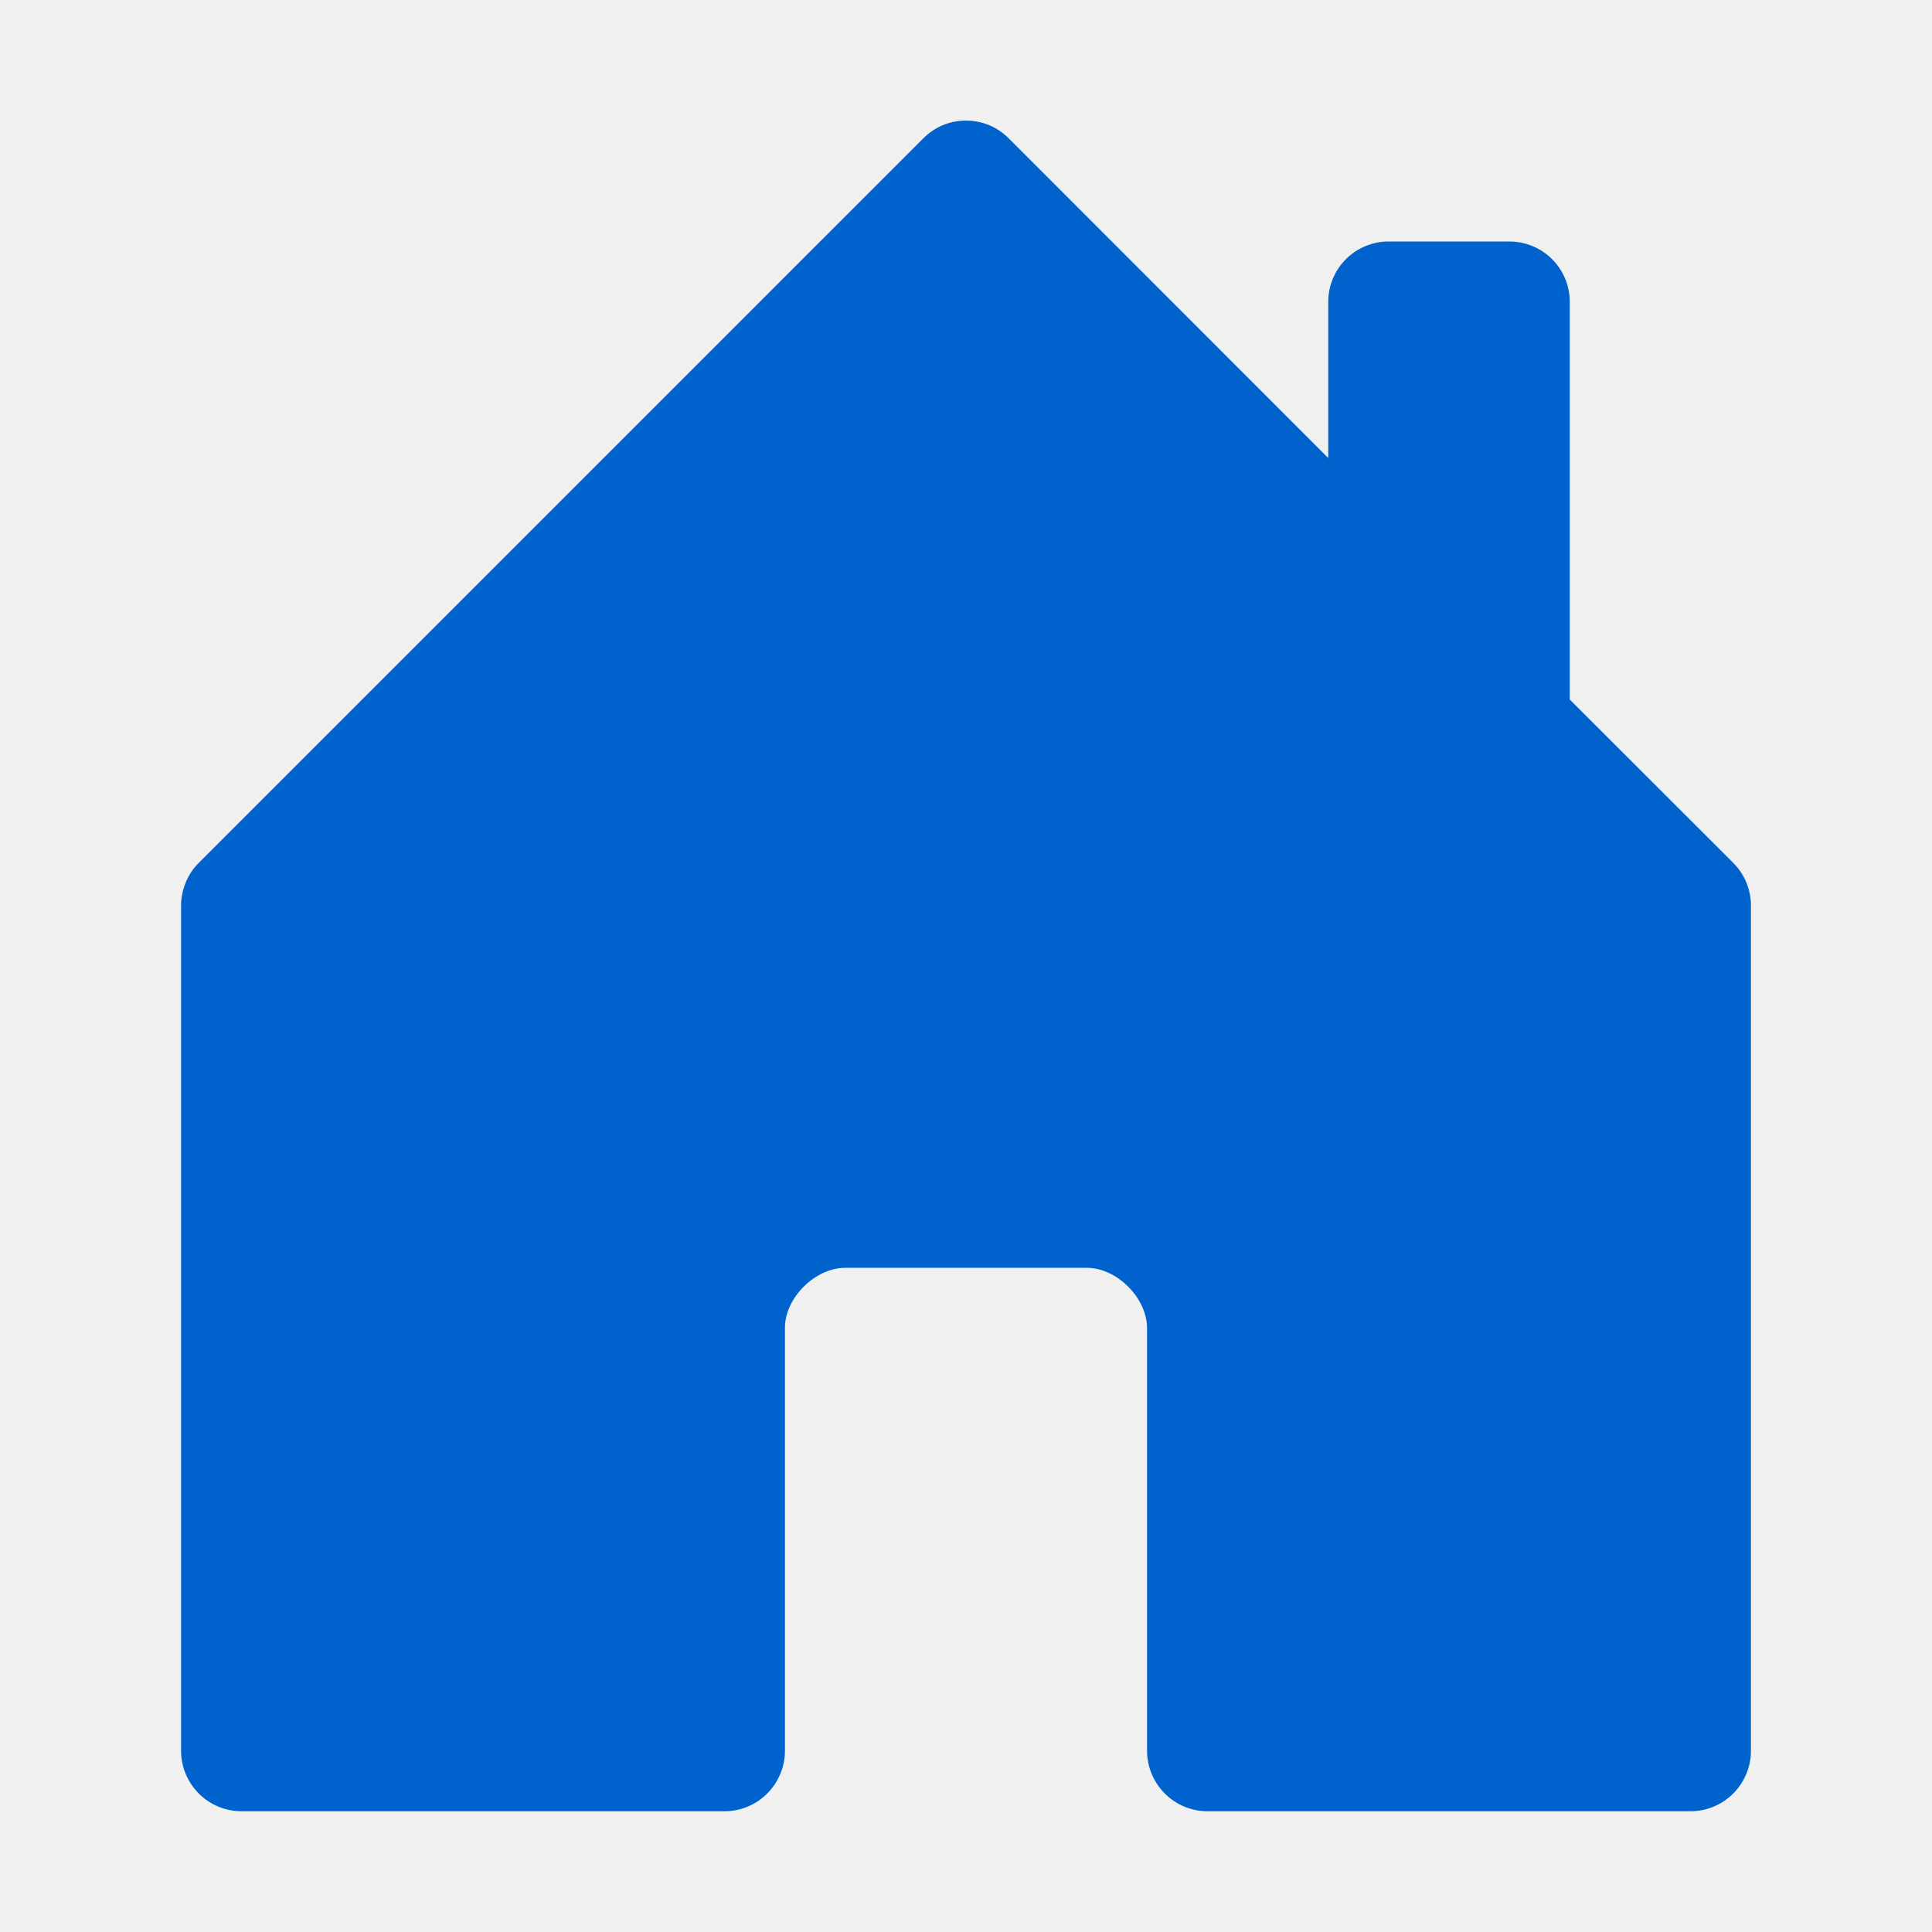
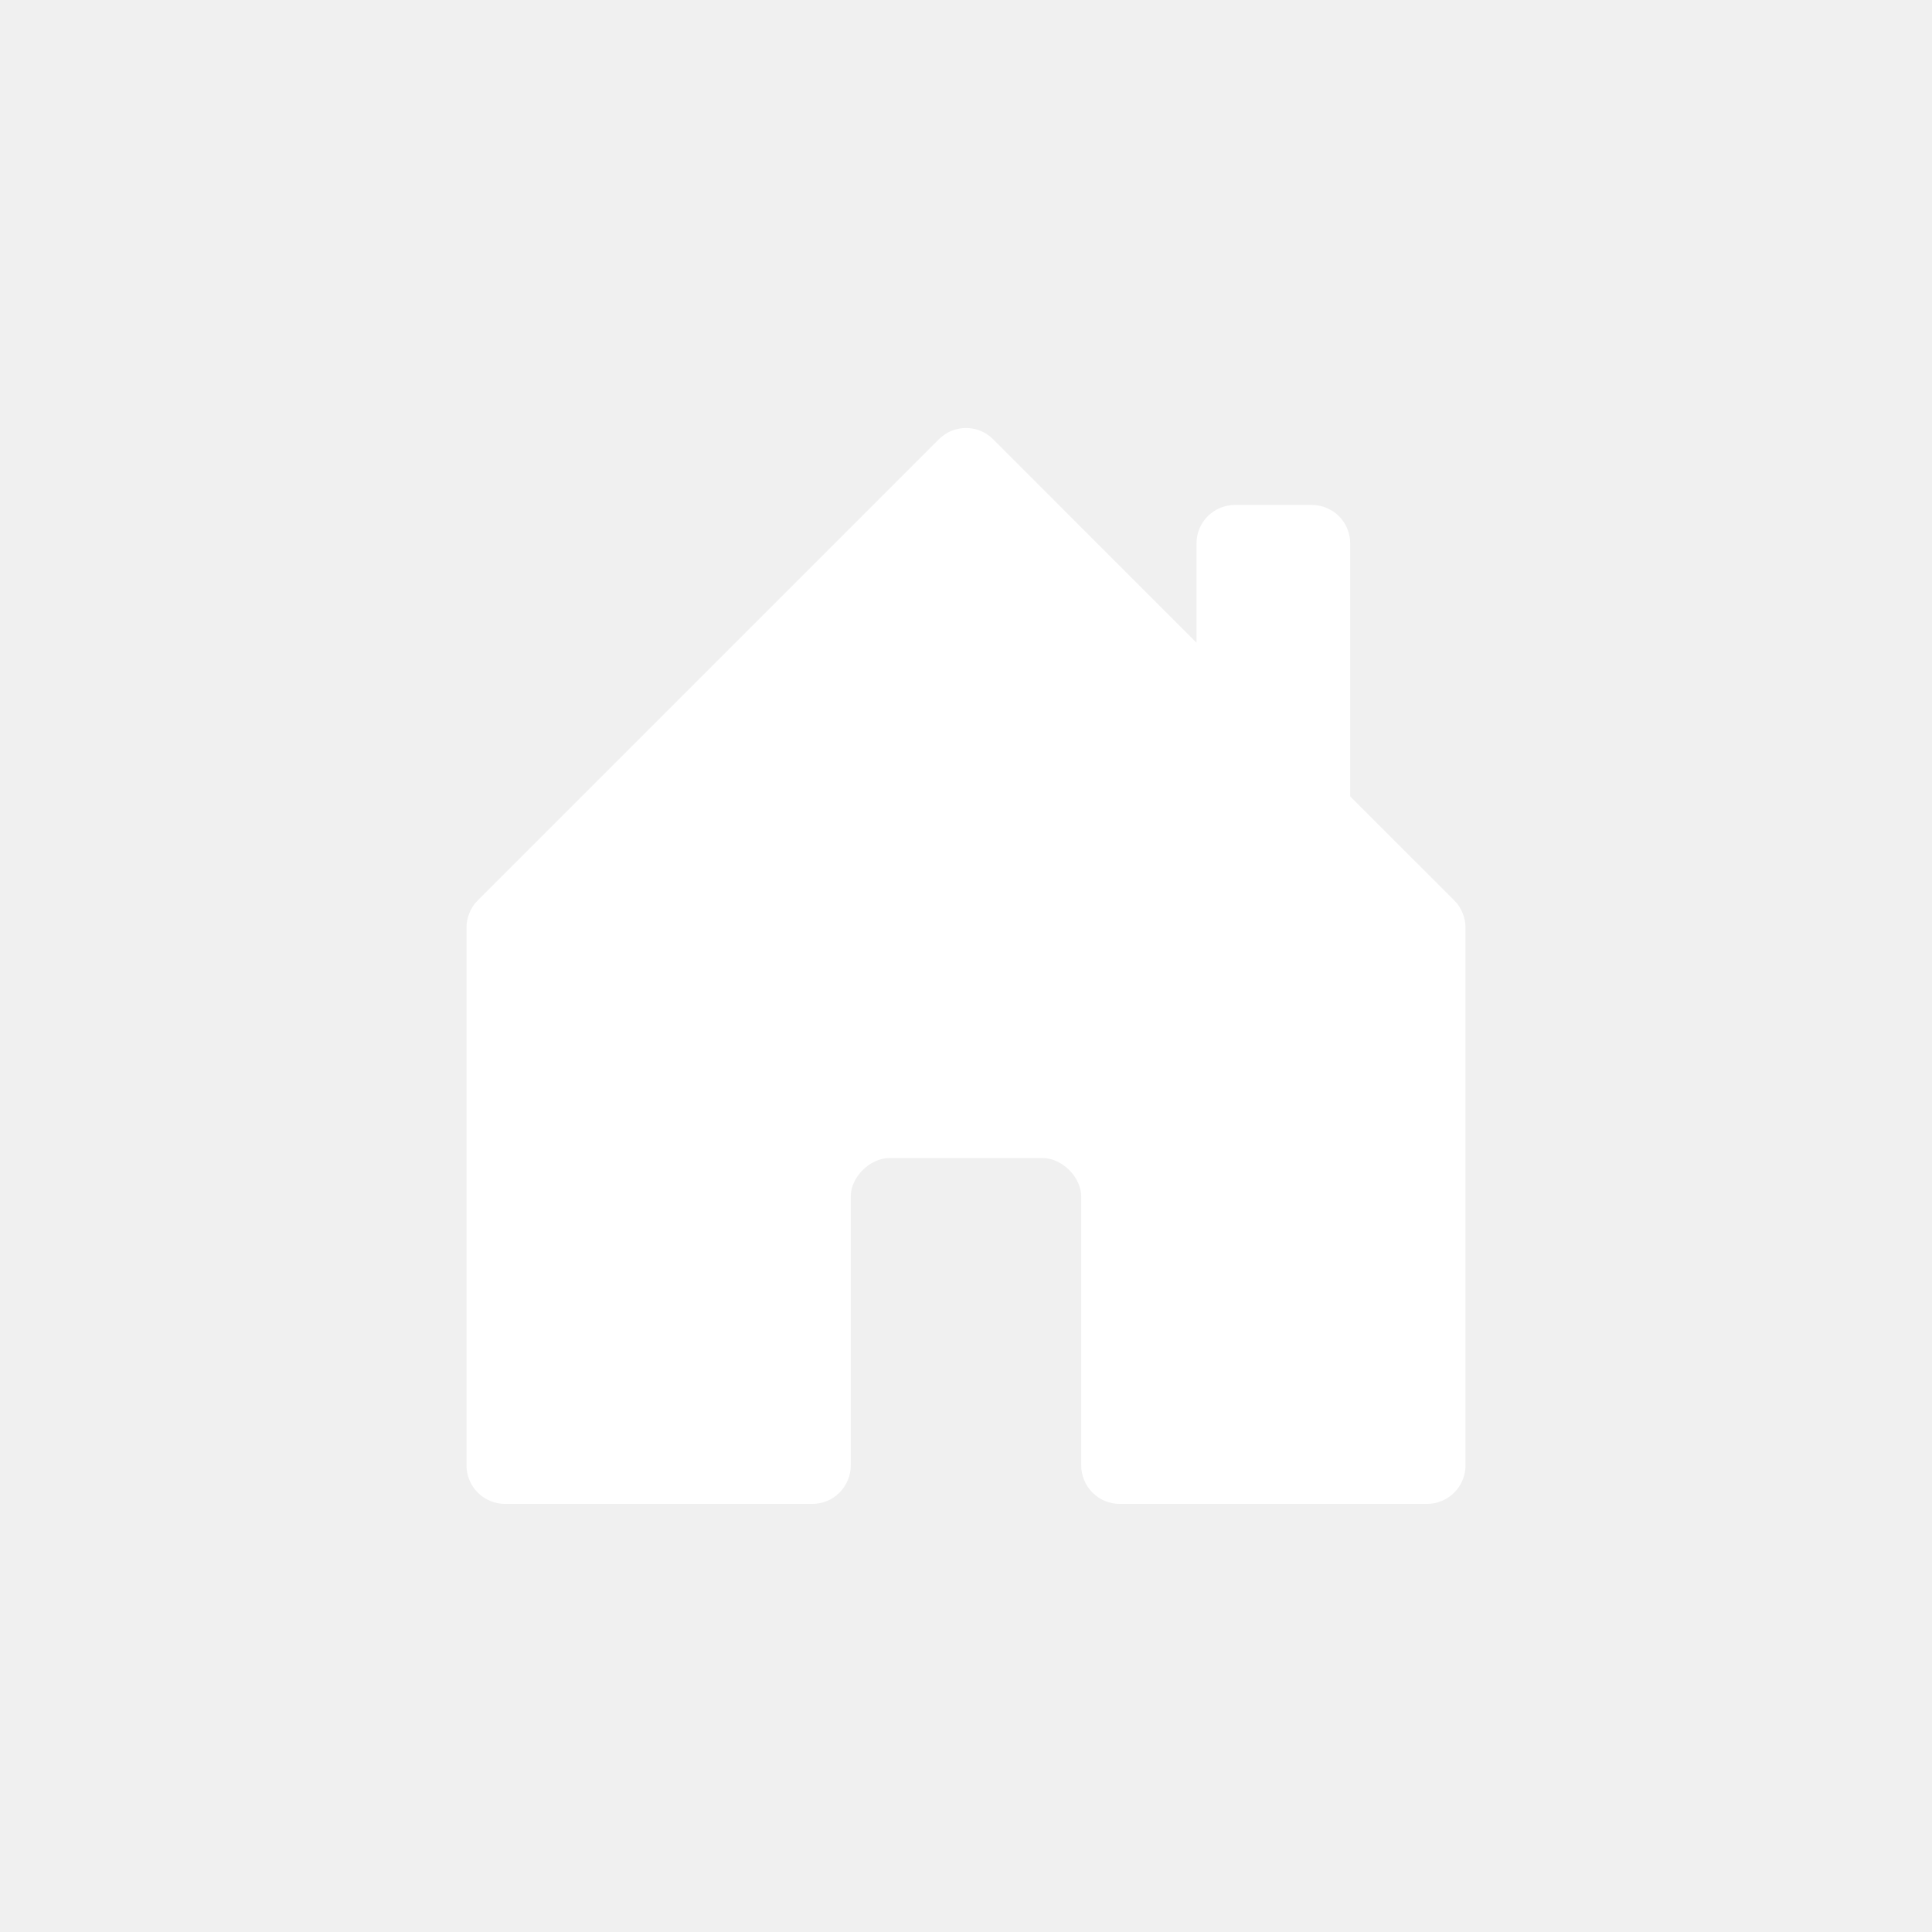
- <svg xmlns="http://www.w3.org/2000/svg" width="14" height="14" viewBox="0 0 14 14" fill="none">
-   <path d="M5.688 12.687V9.62C5.688 9.406 5.906 9.187 6.125 9.187H7.875C8.094 9.187 8.312 9.406 8.312 9.625V12.687C8.312 12.803 8.359 12.915 8.441 12.997C8.523 13.079 8.634 13.125 8.75 13.125H12.25C12.366 13.125 12.477 13.079 12.559 12.997C12.641 12.915 12.688 12.803 12.688 12.687V6.562C12.688 6.505 12.676 6.448 12.655 6.395C12.633 6.342 12.6 6.293 12.56 6.253L11.375 5.069V2.187C11.375 2.071 11.329 1.96 11.247 1.878C11.165 1.796 11.053 1.75 10.938 1.75H10.062C9.946 1.75 9.835 1.796 9.753 1.878C9.671 1.96 9.625 2.071 9.625 2.187V3.319L7.31 1.003C7.269 0.962 7.221 0.929 7.168 0.907C7.115 0.885 7.058 0.874 7 0.874C6.942 0.874 6.885 0.885 6.832 0.907C6.779 0.929 6.731 0.962 6.69 1.003L1.44 6.253C1.4 6.293 1.367 6.342 1.346 6.395C1.324 6.448 1.312 6.505 1.312 6.562V12.687C1.312 12.803 1.359 12.915 1.441 12.997C1.523 13.079 1.634 13.125 1.75 13.125H5.25C5.366 13.125 5.477 13.079 5.559 12.997C5.641 12.915 5.688 12.803 5.688 12.687Z" fill="#0062CC" />
+ <svg xmlns="http://www.w3.org/2000/svg" width="22" height="22" viewBox="0 0 22 22" fill="none">
+   <path d="M9.688 16.687V13.62C9.688 13.406 9.906 13.187 10.125 13.187H11.875C12.094 13.187 12.312 13.406 12.312 13.625V16.687C12.312 16.803 12.359 16.915 12.441 16.997C12.523 17.079 12.634 17.125 12.75 17.125H16.25C16.366 17.125 16.477 17.079 16.559 16.997C16.641 16.915 16.688 16.803 16.688 16.687V10.562C16.688 10.505 16.676 10.448 16.654 10.395C16.633 10.342 16.6 10.293 16.56 10.253L15.375 9.069V6.187C15.375 6.071 15.329 5.96 15.247 5.878C15.165 5.796 15.053 5.75 14.938 5.75H14.062C13.947 5.75 13.835 5.796 13.753 5.878C13.671 5.96 13.625 6.071 13.625 6.187V7.319L11.31 5.003C11.269 4.962 11.221 4.929 11.168 4.907C11.114 4.885 11.057 4.874 11 4.874C10.943 4.874 10.886 4.885 10.832 4.907C10.779 4.929 10.731 4.962 10.69 5.003L5.44 10.253C5.4 10.293 5.367 10.342 5.346 10.395C5.324 10.448 5.312 10.505 5.312 10.562V16.687C5.312 16.803 5.359 16.915 5.441 16.997C5.523 17.079 5.634 17.125 5.75 17.125H9.25C9.366 17.125 9.477 17.079 9.559 16.997C9.641 16.915 9.688 16.803 9.688 16.687Z" fill="#ffffff" />
</svg>
